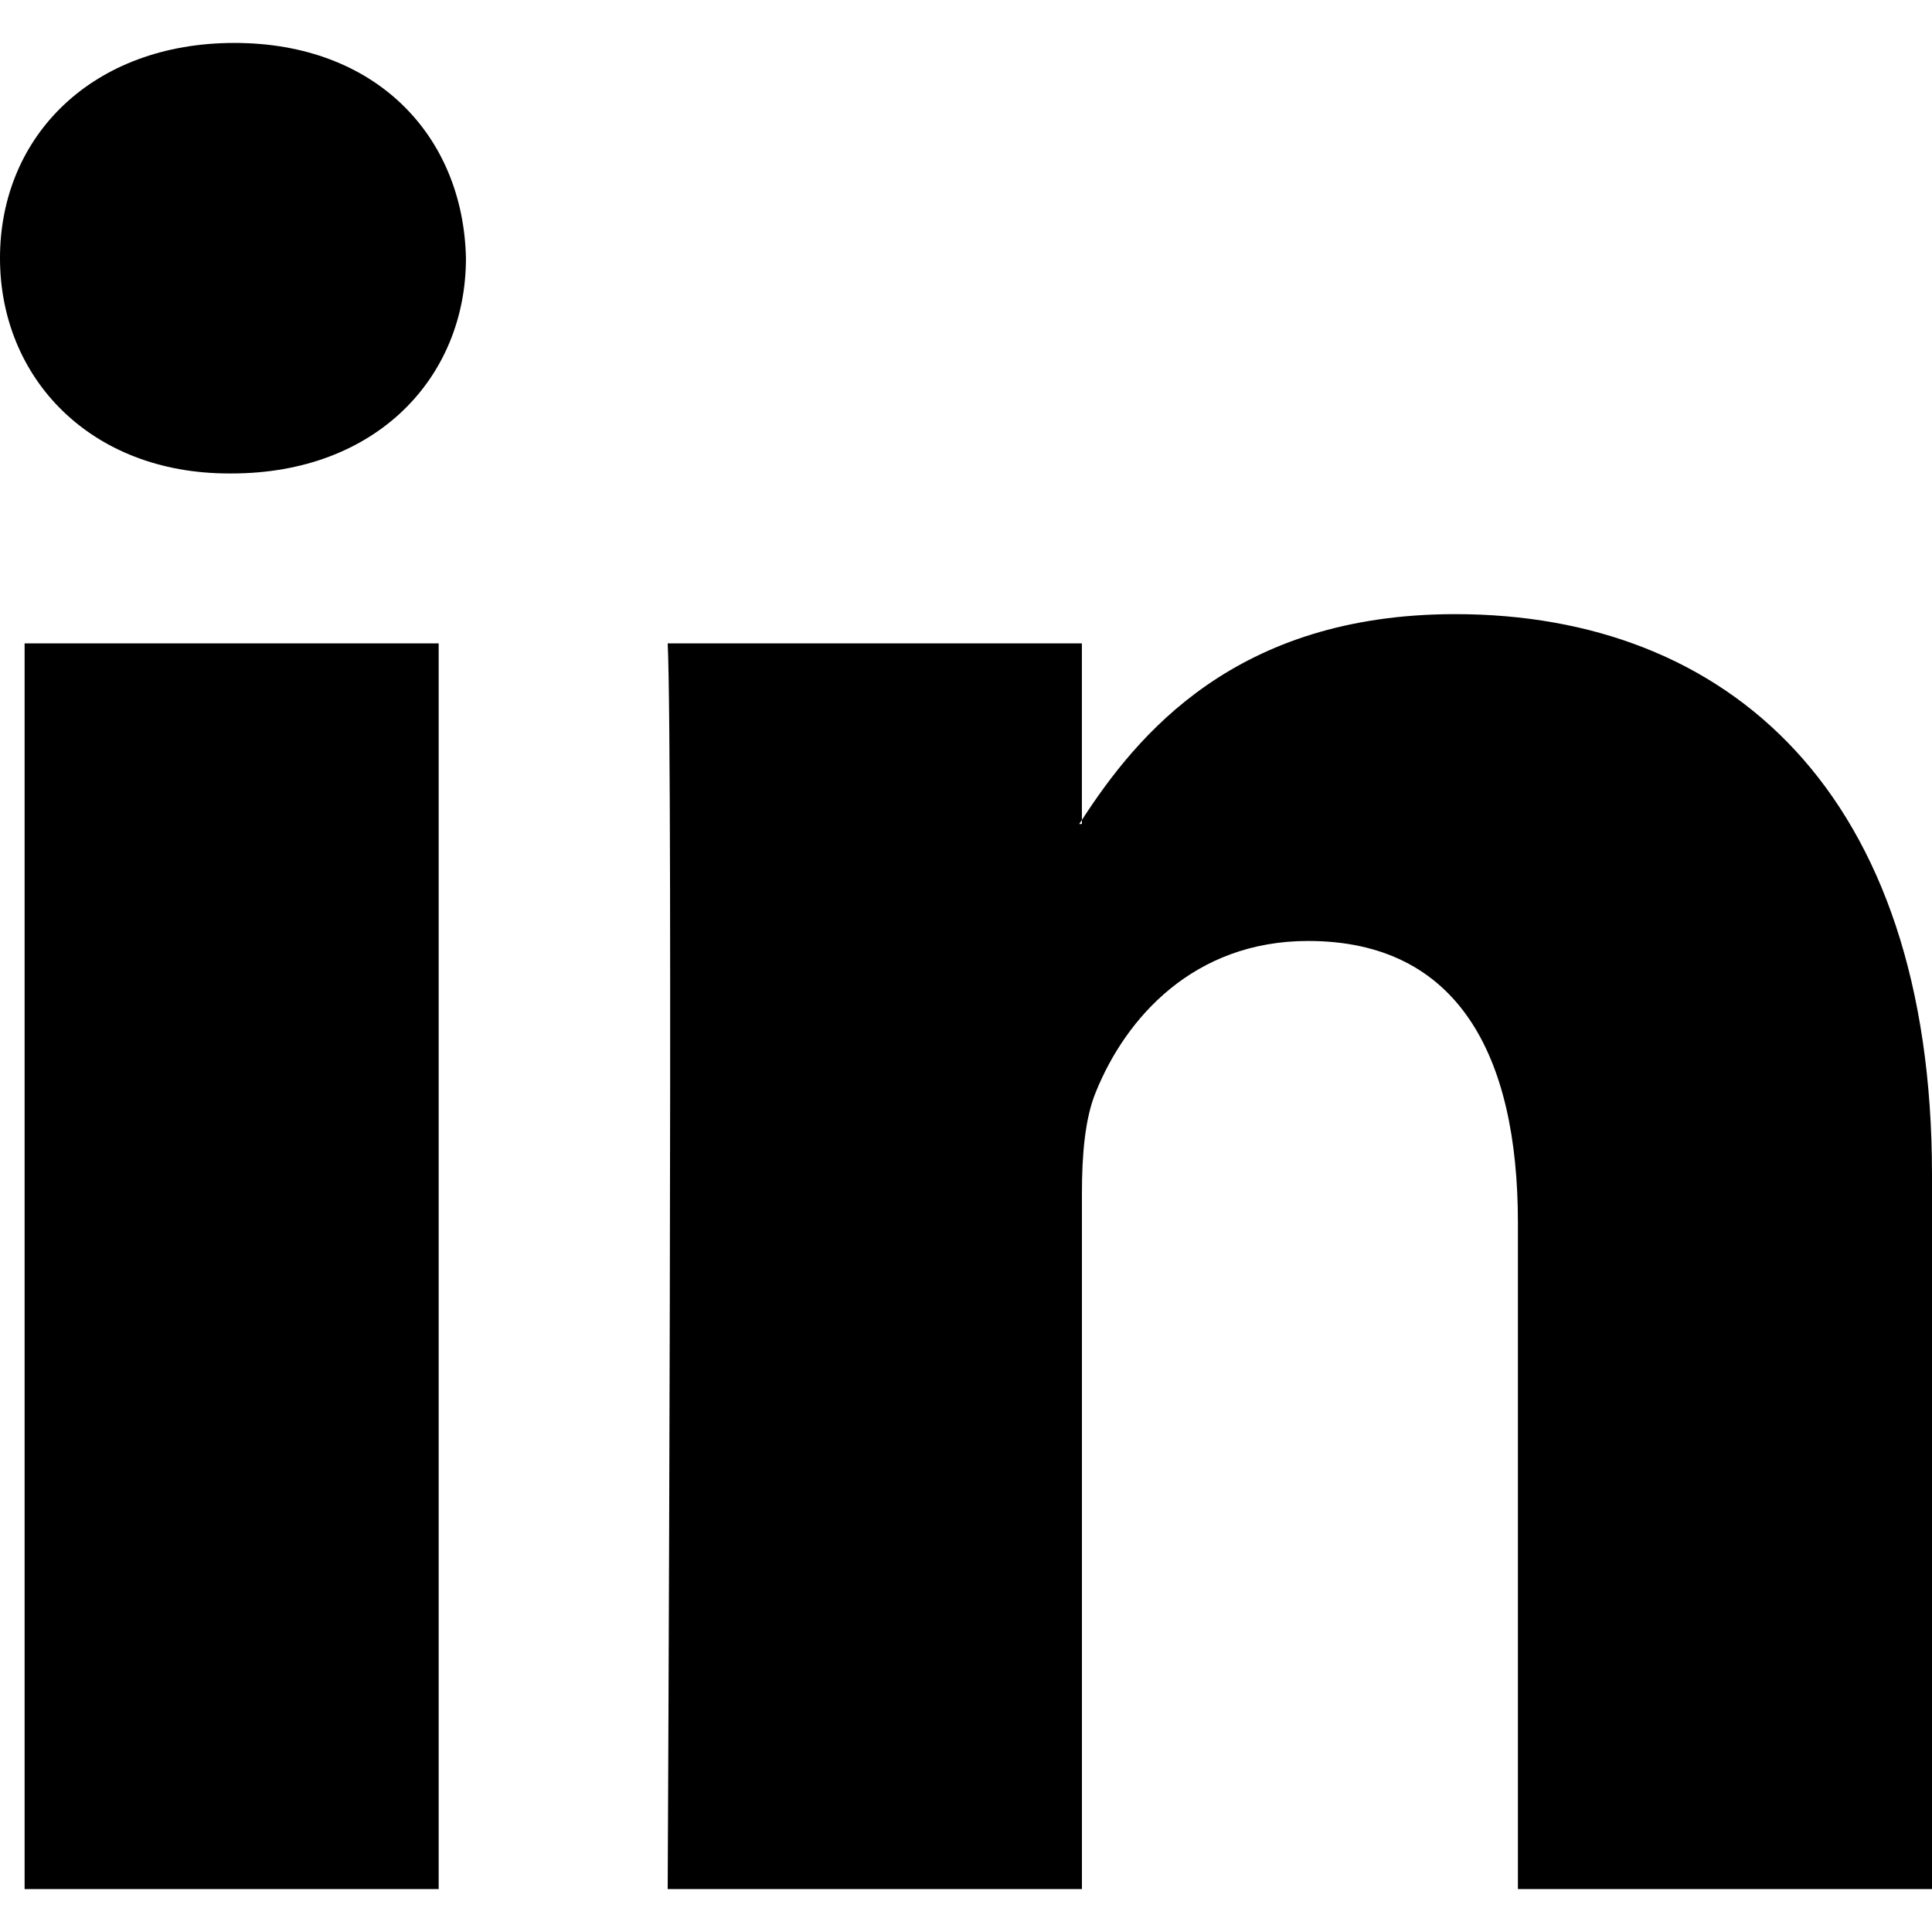
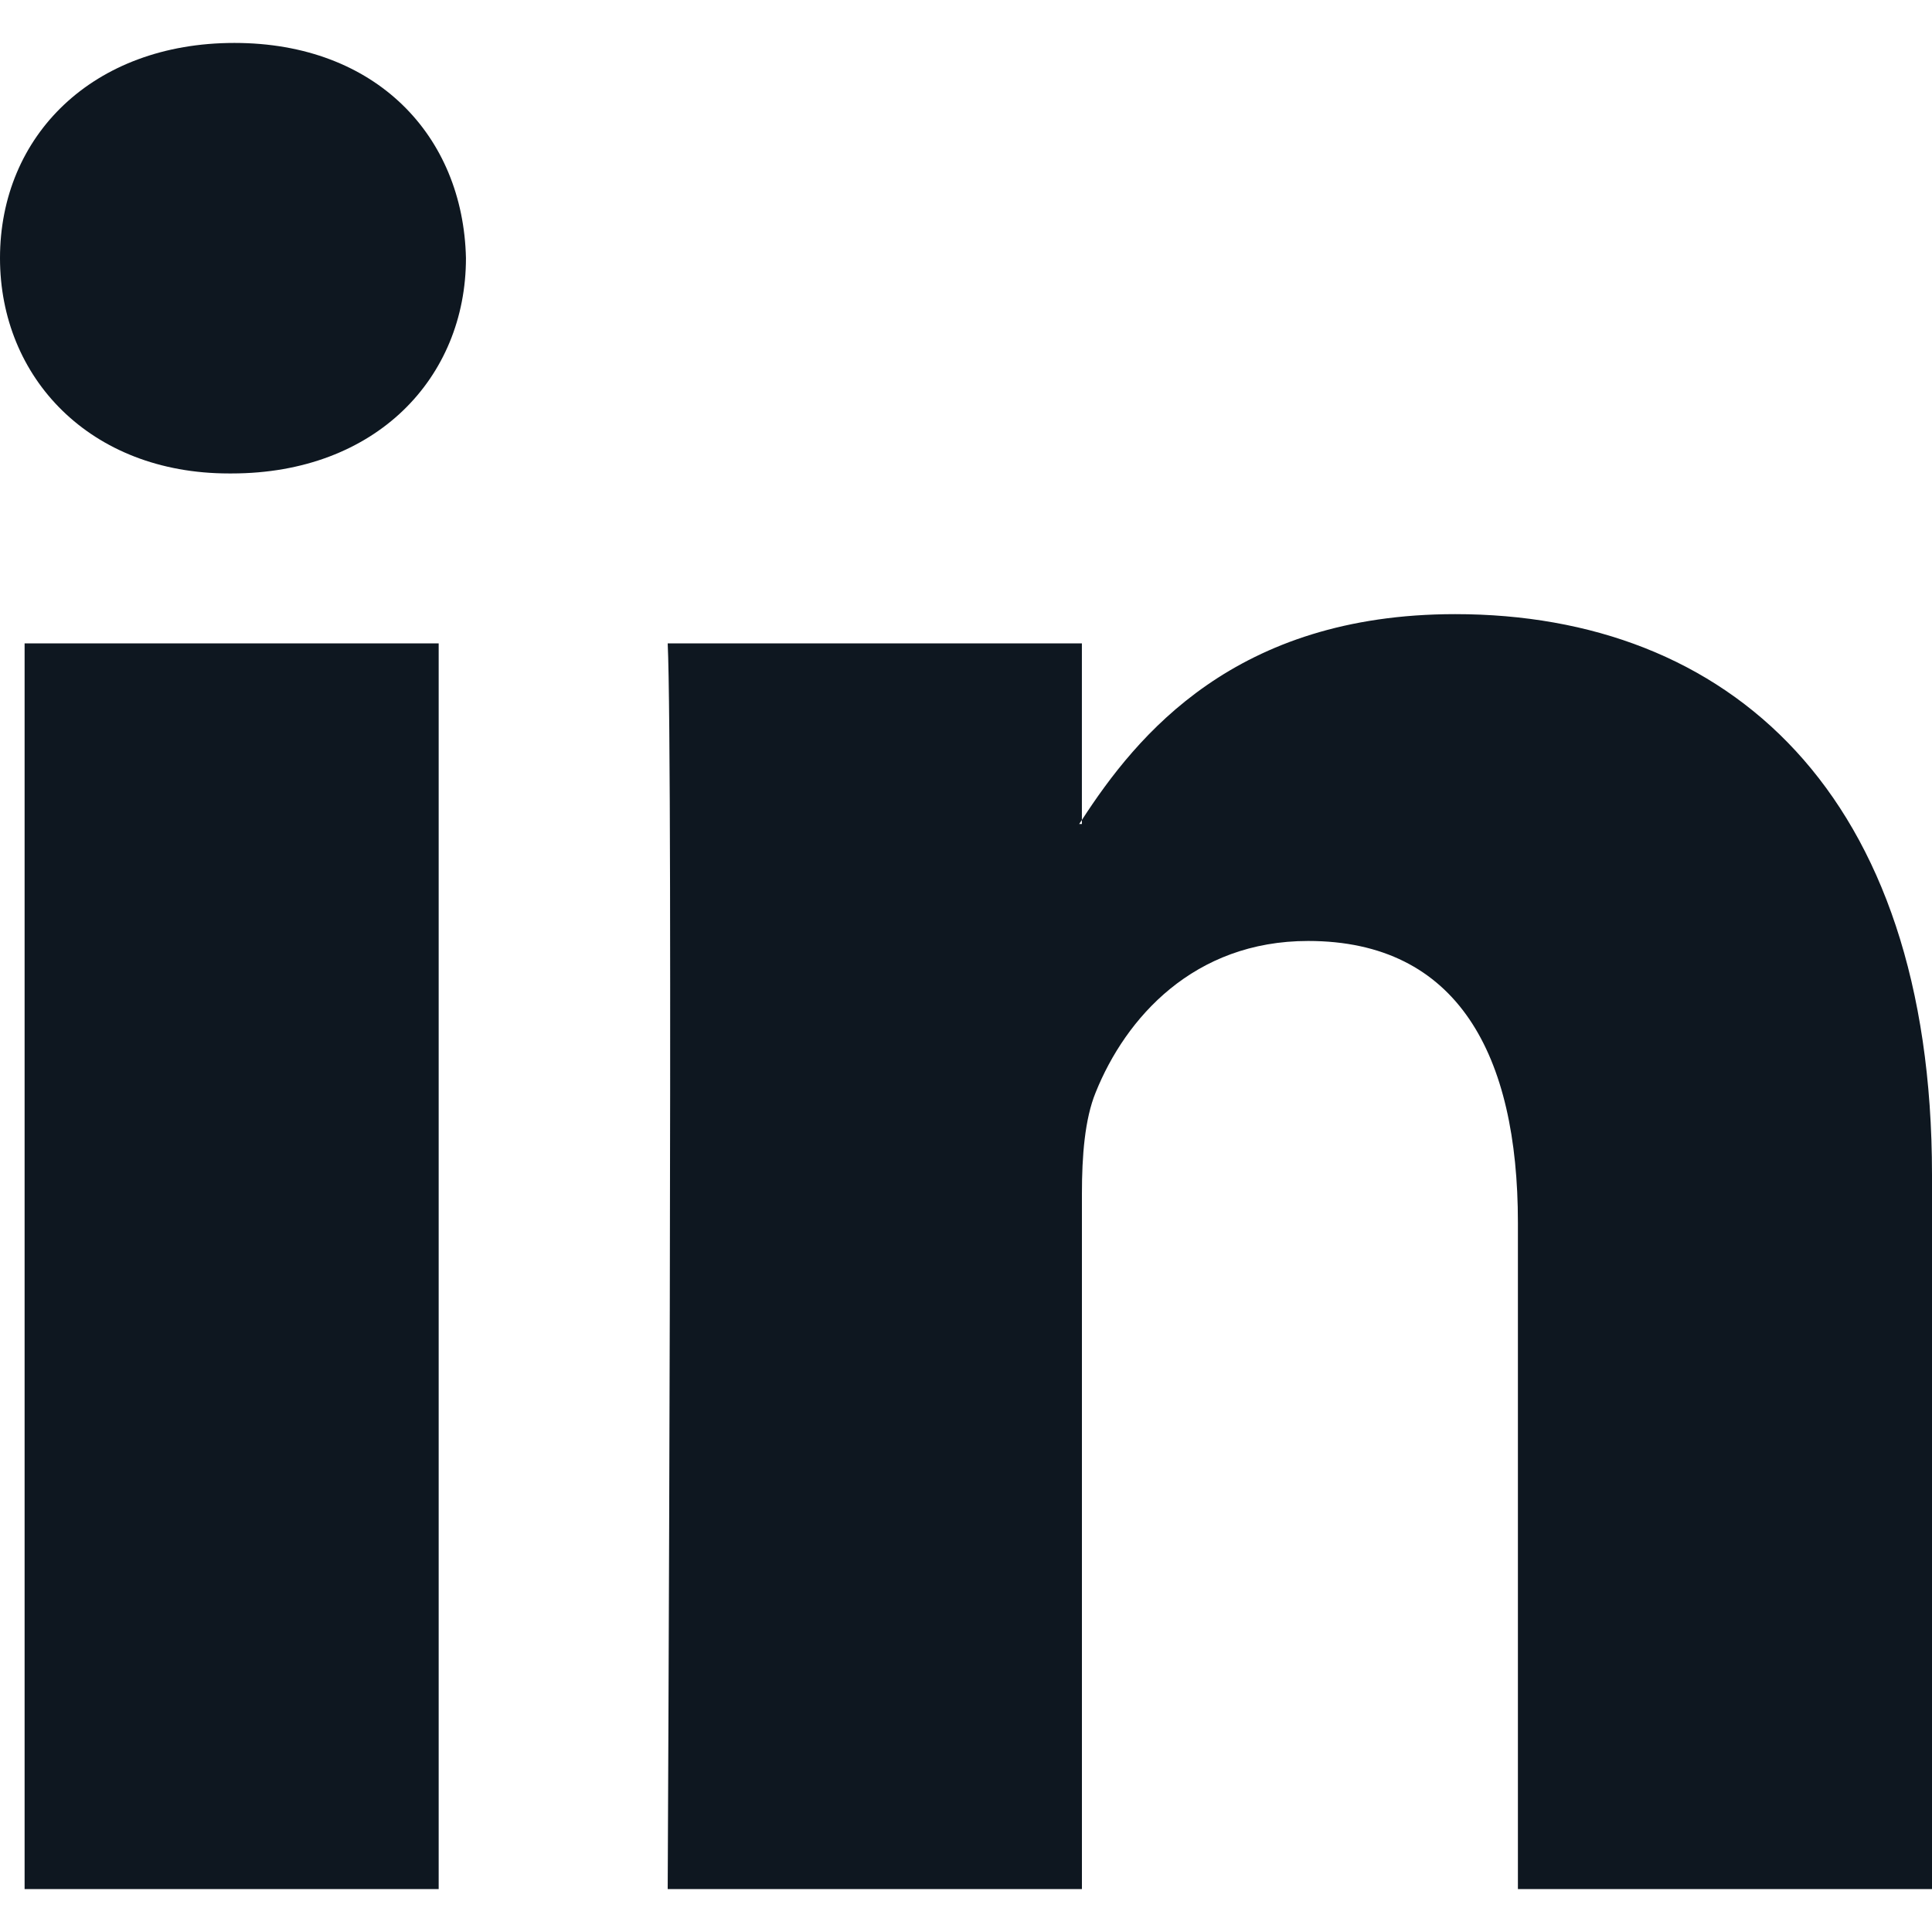
- <svg xmlns="http://www.w3.org/2000/svg" version="1.1" id="Capa_1" x="0px" y="0px" width="430.117px" height="430.117px" viewBox="0 0 430.117 430.117" style="enable-background:new 0 0 430.117 430.117;" xml:space="preserve">
+ <svg xmlns="http://www.w3.org/2000/svg" version="1.1" fill="#0E1720" id="Capa_1" x="0px" y="0px" width="430.117px" height="430.117px" viewBox="0 0 430.117 430.117" style="enable-background:new 0 0 430.117 430.117;" xml:space="preserve">
  <g>
    <path id="LinkedIn" d="M430.117,261.543V420.56h-92.188V272.193c0-37.271-13.334-62.707-46.703-62.707   c-25.473,0-40.632,17.142-47.301,33.724c-2.432,5.928-3.058,14.179-3.058,22.477V420.56h-92.219c0,0,1.242-251.285,0-277.32h92.21   v39.309c-0.187,0.294-0.43,0.611-0.606,0.896h0.606v-0.896c12.251-18.869,34.13-45.824,83.102-45.824   C384.633,136.724,430.117,176.361,430.117,261.543z M52.183,9.558C20.635,9.558,0,30.251,0,57.463   c0,26.619,20.038,47.94,50.959,47.94h0.616c32.159,0,52.159-21.317,52.159-47.94C103.128,30.251,83.734,9.558,52.183,9.558z    M5.477,420.56h92.184v-277.32H5.477V420.56z" />
  </g>
  <g>
</g>
  <g>
</g>
  <g>
</g>
  <g>
</g>
  <g>
</g>
  <g>
</g>
  <g>
</g>
  <g>
</g>
  <g>
</g>
  <g>
</g>
  <g>
</g>
  <g>
</g>
  <g>
</g>
  <g>
</g>
  <g>
</g>
</svg>
